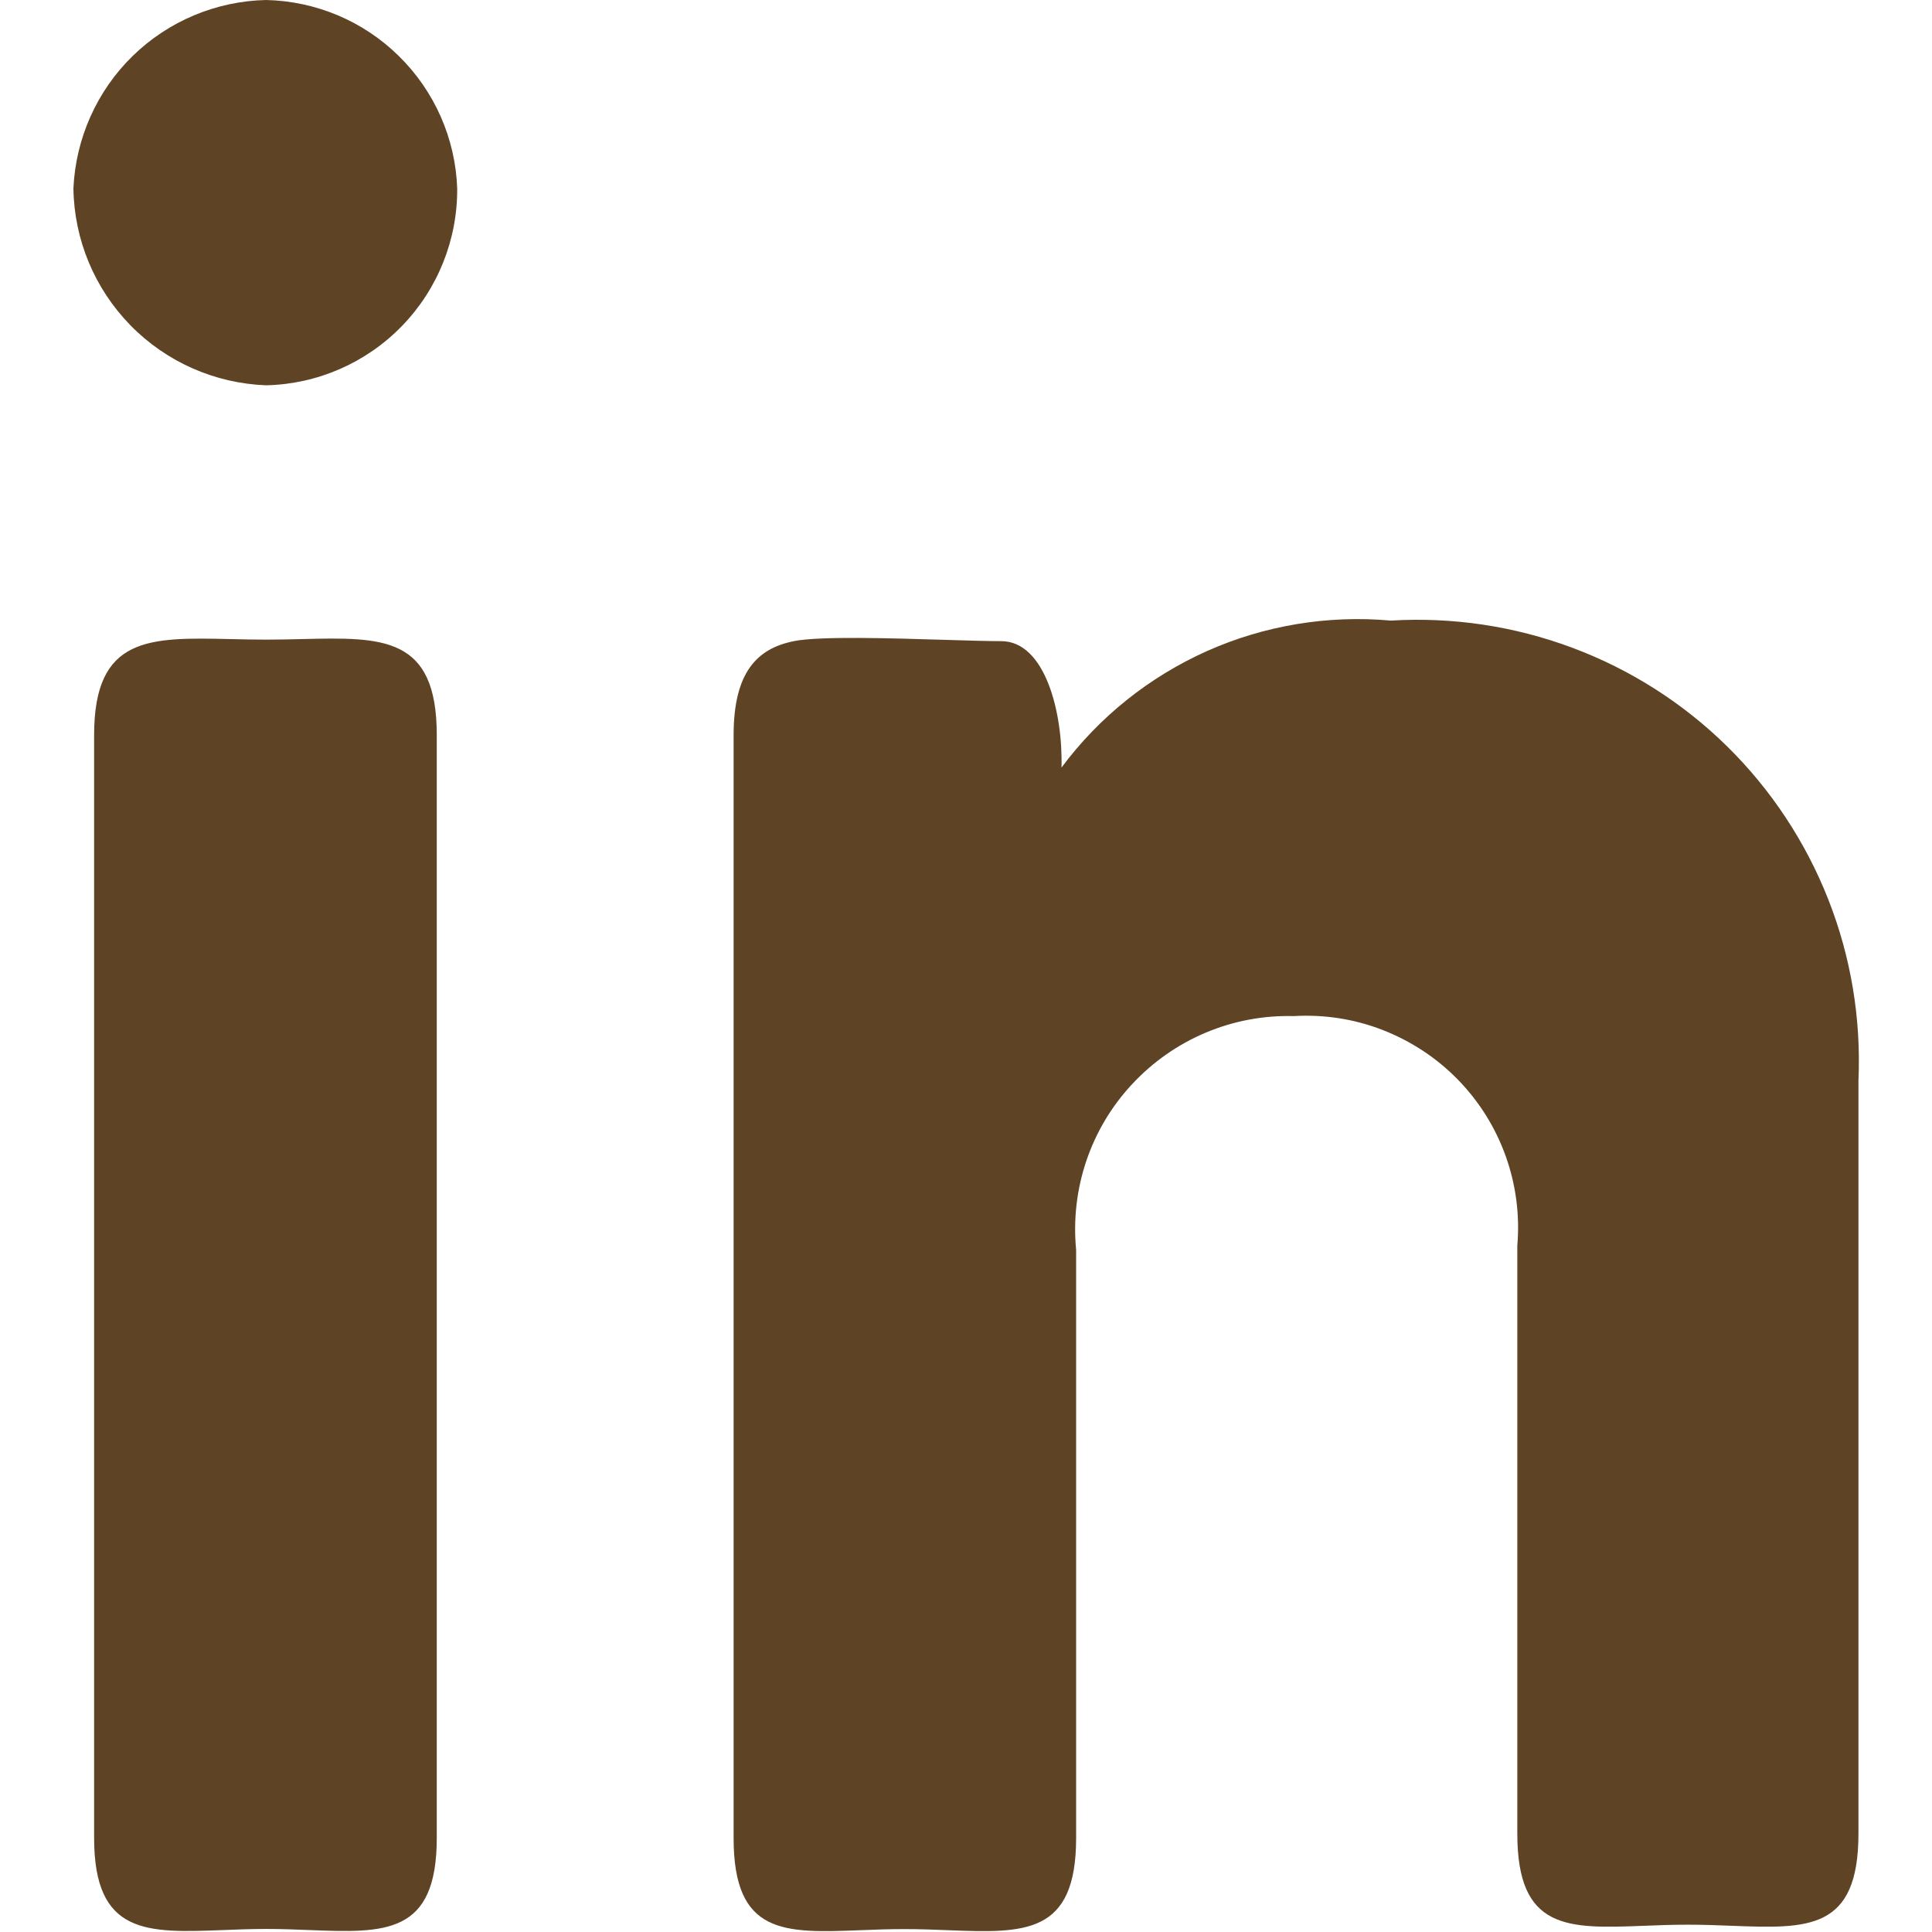
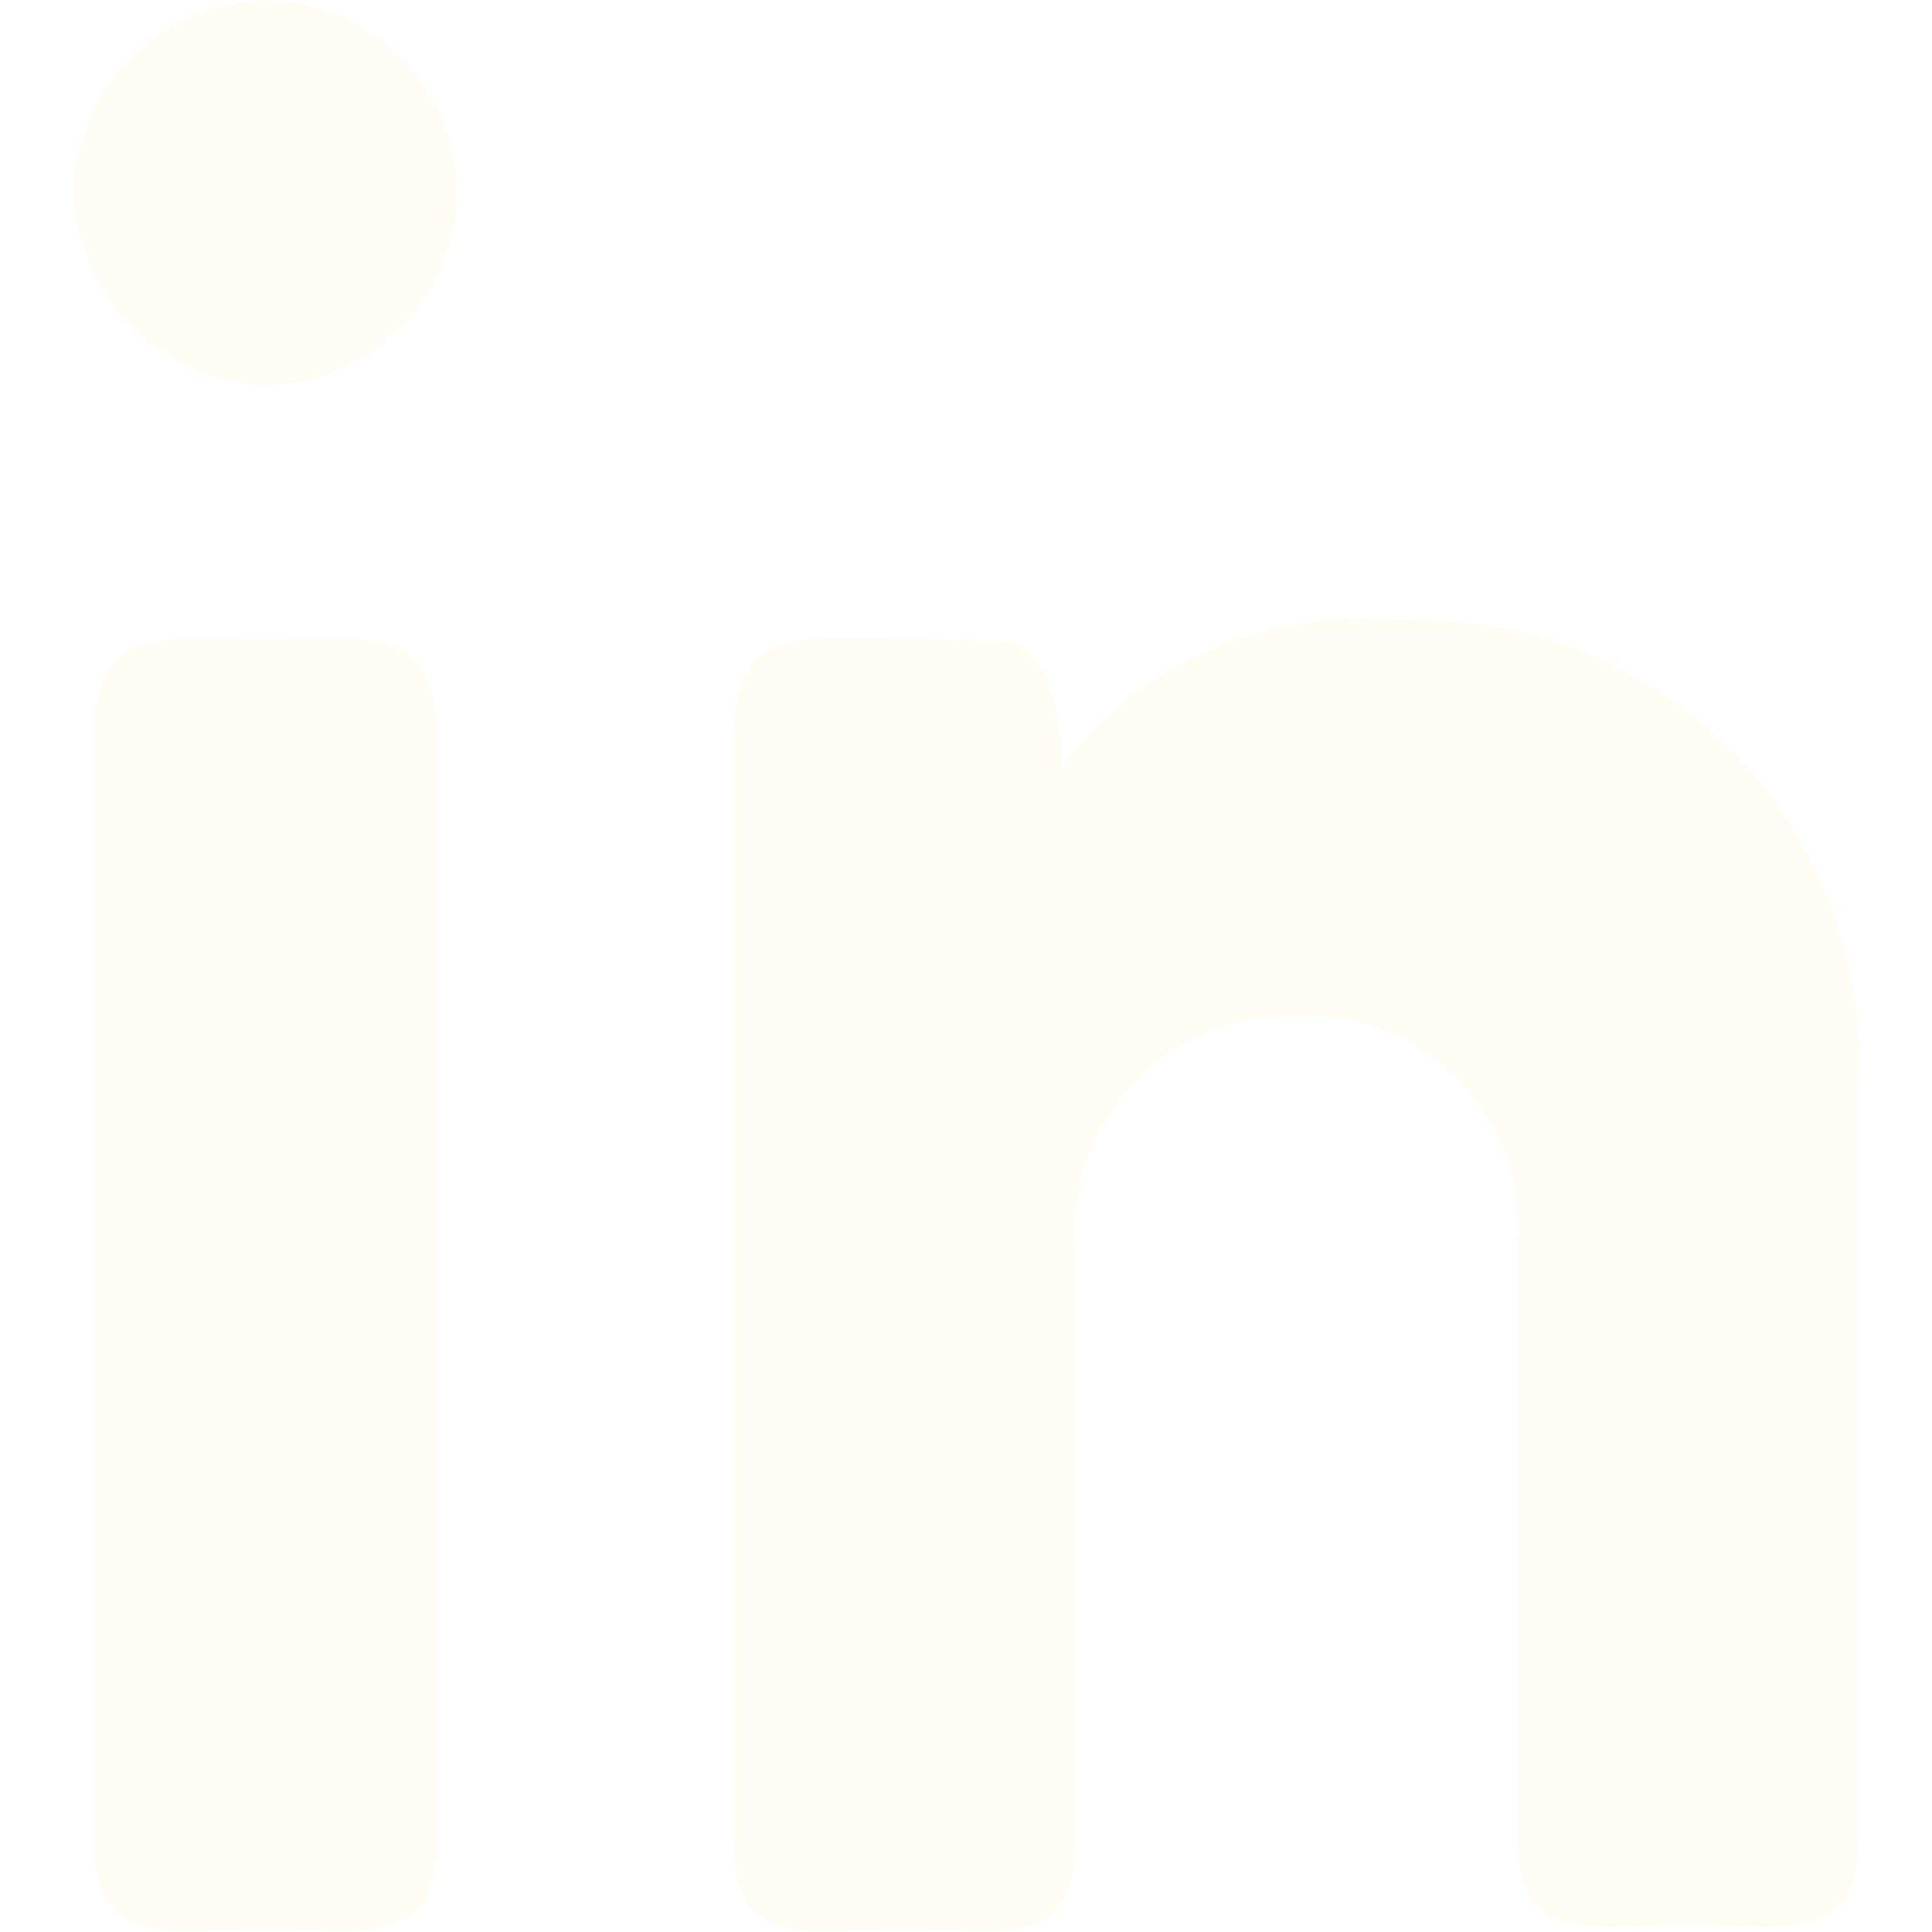
<svg xmlns="http://www.w3.org/2000/svg" fill="none" viewBox="0 0 14 14" height="14" width="14" id="Linkedin--Streamline-Core.svg">
  <g id="Linkedin--Streamline-Core.svg">
-     <path id="Union" fill="#5f4325" fill-rule="evenodd" d="M2.913 2.362c0.259 -0.267 0.403 -0.626 0.4 -0.998 -0.013 -0.361 -0.164 -0.703 -0.422 -0.957C2.634 0.153 2.289 0.008 1.928 0c-0.362 0.008 -0.708 0.153 -0.967 0.406 -0.259 0.253 -0.412 0.596 -0.429 0.958 0.005 0.372 0.153 0.727 0.413 0.993 0.26 0.266 0.612 0.421 0.983 0.435 0.372 -0.008 0.726 -0.163 0.985 -0.43ZM1.669 4.631c-0.587 -0.013 -0.987 -0.022 -0.987 0.696v7.991c0 0.704 0.382 0.689 0.933 0.668 0.1 -0.004 0.205 -0.008 0.314 -0.008 0.109 0 0.214 0.004 0.314 0.008 0.548 0.021 0.922 0.035 0.922 -0.668V5.327c0 -0.719 -0.392 -0.71 -0.977 -0.696 -0.083 0.002 -0.169 0.004 -0.259 0.004 -0.09 0 -0.176 -0.002 -0.259 -0.004Zm4.084 0.015c-0.266 0.053 -0.437 0.224 -0.437 0.682v7.991c0 0.703 0.366 0.689 0.918 0.668 0.1 -0.004 0.207 -0.008 0.318 -0.008 0.111 0 0.218 0.004 0.318 0.008 0.554 0.021 0.928 0.035 0.928 -0.668V9.057c-0.021 -0.218 0.004 -0.438 0.074 -0.645 0.07 -0.207 0.183 -0.397 0.333 -0.557 0.149 -0.16 0.33 -0.287 0.532 -0.372 0.202 -0.085 0.419 -0.126 0.638 -0.12 0.22 -0.013 0.44 0.021 0.645 0.101 0.205 0.08 0.391 0.202 0.545 0.36 0.154 0.158 0.272 0.347 0.346 0.554 0.074 0.207 0.103 0.428 0.084 0.647v4.262c0 0.703 0.366 0.689 0.918 0.668 0.1 -0.004 0.207 -0.008 0.318 -0.008 0.112 0 0.218 0.004 0.318 0.008 0.552 0.021 0.918 0.035 0.918 -0.668V7.831c0.02 -0.448 -0.054 -0.895 -0.218 -1.312 -0.164 -0.417 -0.414 -0.796 -0.733 -1.11 -0.32 -0.315 -0.702 -0.558 -1.122 -0.715 -0.42 -0.157 -0.868 -0.224 -1.316 -0.197 -0.456 -0.041 -0.915 0.035 -1.332 0.221 -0.418 0.187 -0.781 0.477 -1.054 0.844 0.011 -0.394 -0.117 -0.916 -0.437 -0.916 -0.092 0 -0.232 -0.004 -0.393 -0.009 -0.399 -0.012 -0.92 -0.029 -1.11 0.009Z" clip-rule="evenodd" stroke-width="1" />
+     <path id="Union" fill="#fffdf3" fill-rule="evenodd" d="M2.913 2.362c0.259 -0.267 0.403 -0.626 0.4 -0.998 -0.013 -0.361 -0.164 -0.703 -0.422 -0.957C2.634 0.153 2.289 0.008 1.928 0c-0.362 0.008 -0.708 0.153 -0.967 0.406 -0.259 0.253 -0.412 0.596 -0.429 0.958 0.005 0.372 0.153 0.727 0.413 0.993 0.26 0.266 0.612 0.421 0.983 0.435 0.372 -0.008 0.726 -0.163 0.985 -0.43ZM1.669 4.631c-0.587 -0.013 -0.987 -0.022 -0.987 0.696v7.991c0 0.704 0.382 0.689 0.933 0.668 0.1 -0.004 0.205 -0.008 0.314 -0.008 0.109 0 0.214 0.004 0.314 0.008 0.548 0.021 0.922 0.035 0.922 -0.668V5.327c0 -0.719 -0.392 -0.71 -0.977 -0.696 -0.083 0.002 -0.169 0.004 -0.259 0.004 -0.09 0 -0.176 -0.002 -0.259 -0.004Zm4.084 0.015c-0.266 0.053 -0.437 0.224 -0.437 0.682v7.991c0 0.703 0.366 0.689 0.918 0.668 0.1 -0.004 0.207 -0.008 0.318 -0.008 0.111 0 0.218 0.004 0.318 0.008 0.554 0.021 0.928 0.035 0.928 -0.668V9.057c-0.021 -0.218 0.004 -0.438 0.074 -0.645 0.07 -0.207 0.183 -0.397 0.333 -0.557 0.149 -0.16 0.33 -0.287 0.532 -0.372 0.202 -0.085 0.419 -0.126 0.638 -0.12 0.22 -0.013 0.44 0.021 0.645 0.101 0.205 0.08 0.391 0.202 0.545 0.36 0.154 0.158 0.272 0.347 0.346 0.554 0.074 0.207 0.103 0.428 0.084 0.647v4.262c0 0.703 0.366 0.689 0.918 0.668 0.1 -0.004 0.207 -0.008 0.318 -0.008 0.112 0 0.218 0.004 0.318 0.008 0.552 0.021 0.918 0.035 0.918 -0.668V7.831c0.02 -0.448 -0.054 -0.895 -0.218 -1.312 -0.164 -0.417 -0.414 -0.796 -0.733 -1.11 -0.32 -0.315 -0.702 -0.558 -1.122 -0.715 -0.42 -0.157 -0.868 -0.224 -1.316 -0.197 -0.456 -0.041 -0.915 0.035 -1.332 0.221 -0.418 0.187 -0.781 0.477 -1.054 0.844 0.011 -0.394 -0.117 -0.916 -0.437 -0.916 -0.092 0 -0.232 -0.004 -0.393 -0.009 -0.399 -0.012 -0.92 -0.029 -1.11 0.009Z" clip-rule="evenodd" stroke-width="1" />
  </g>
</svg>
